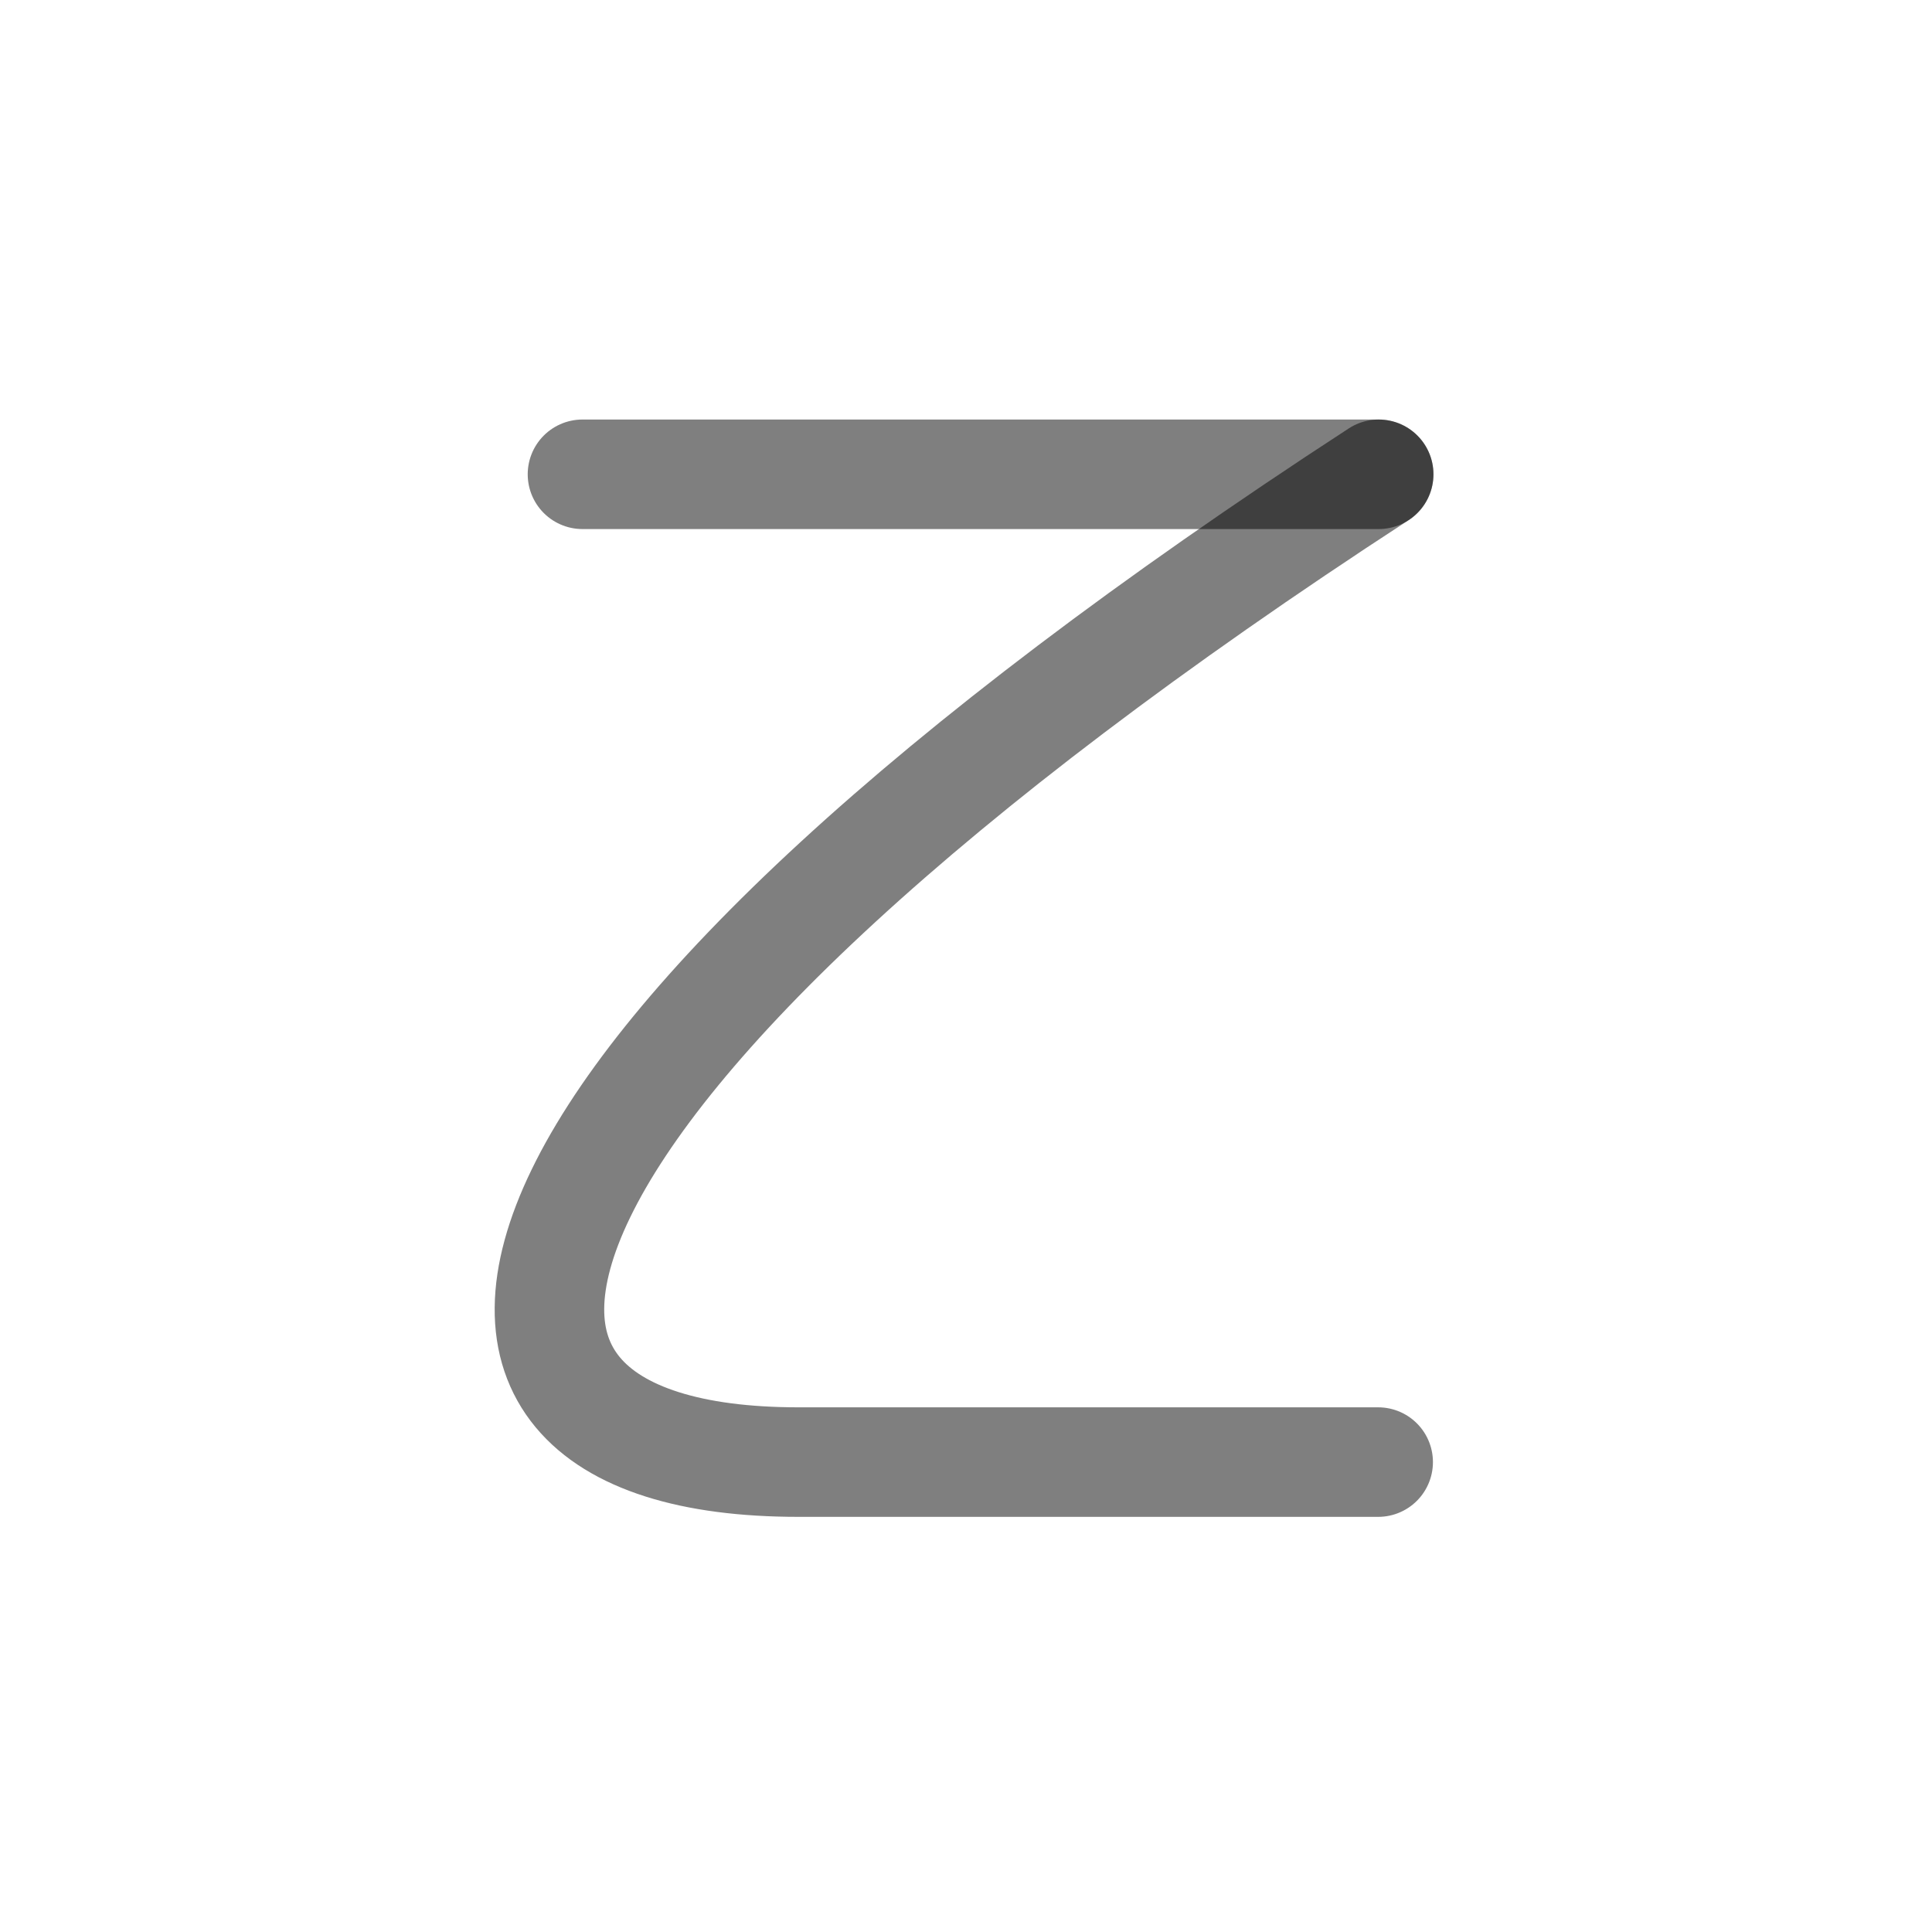
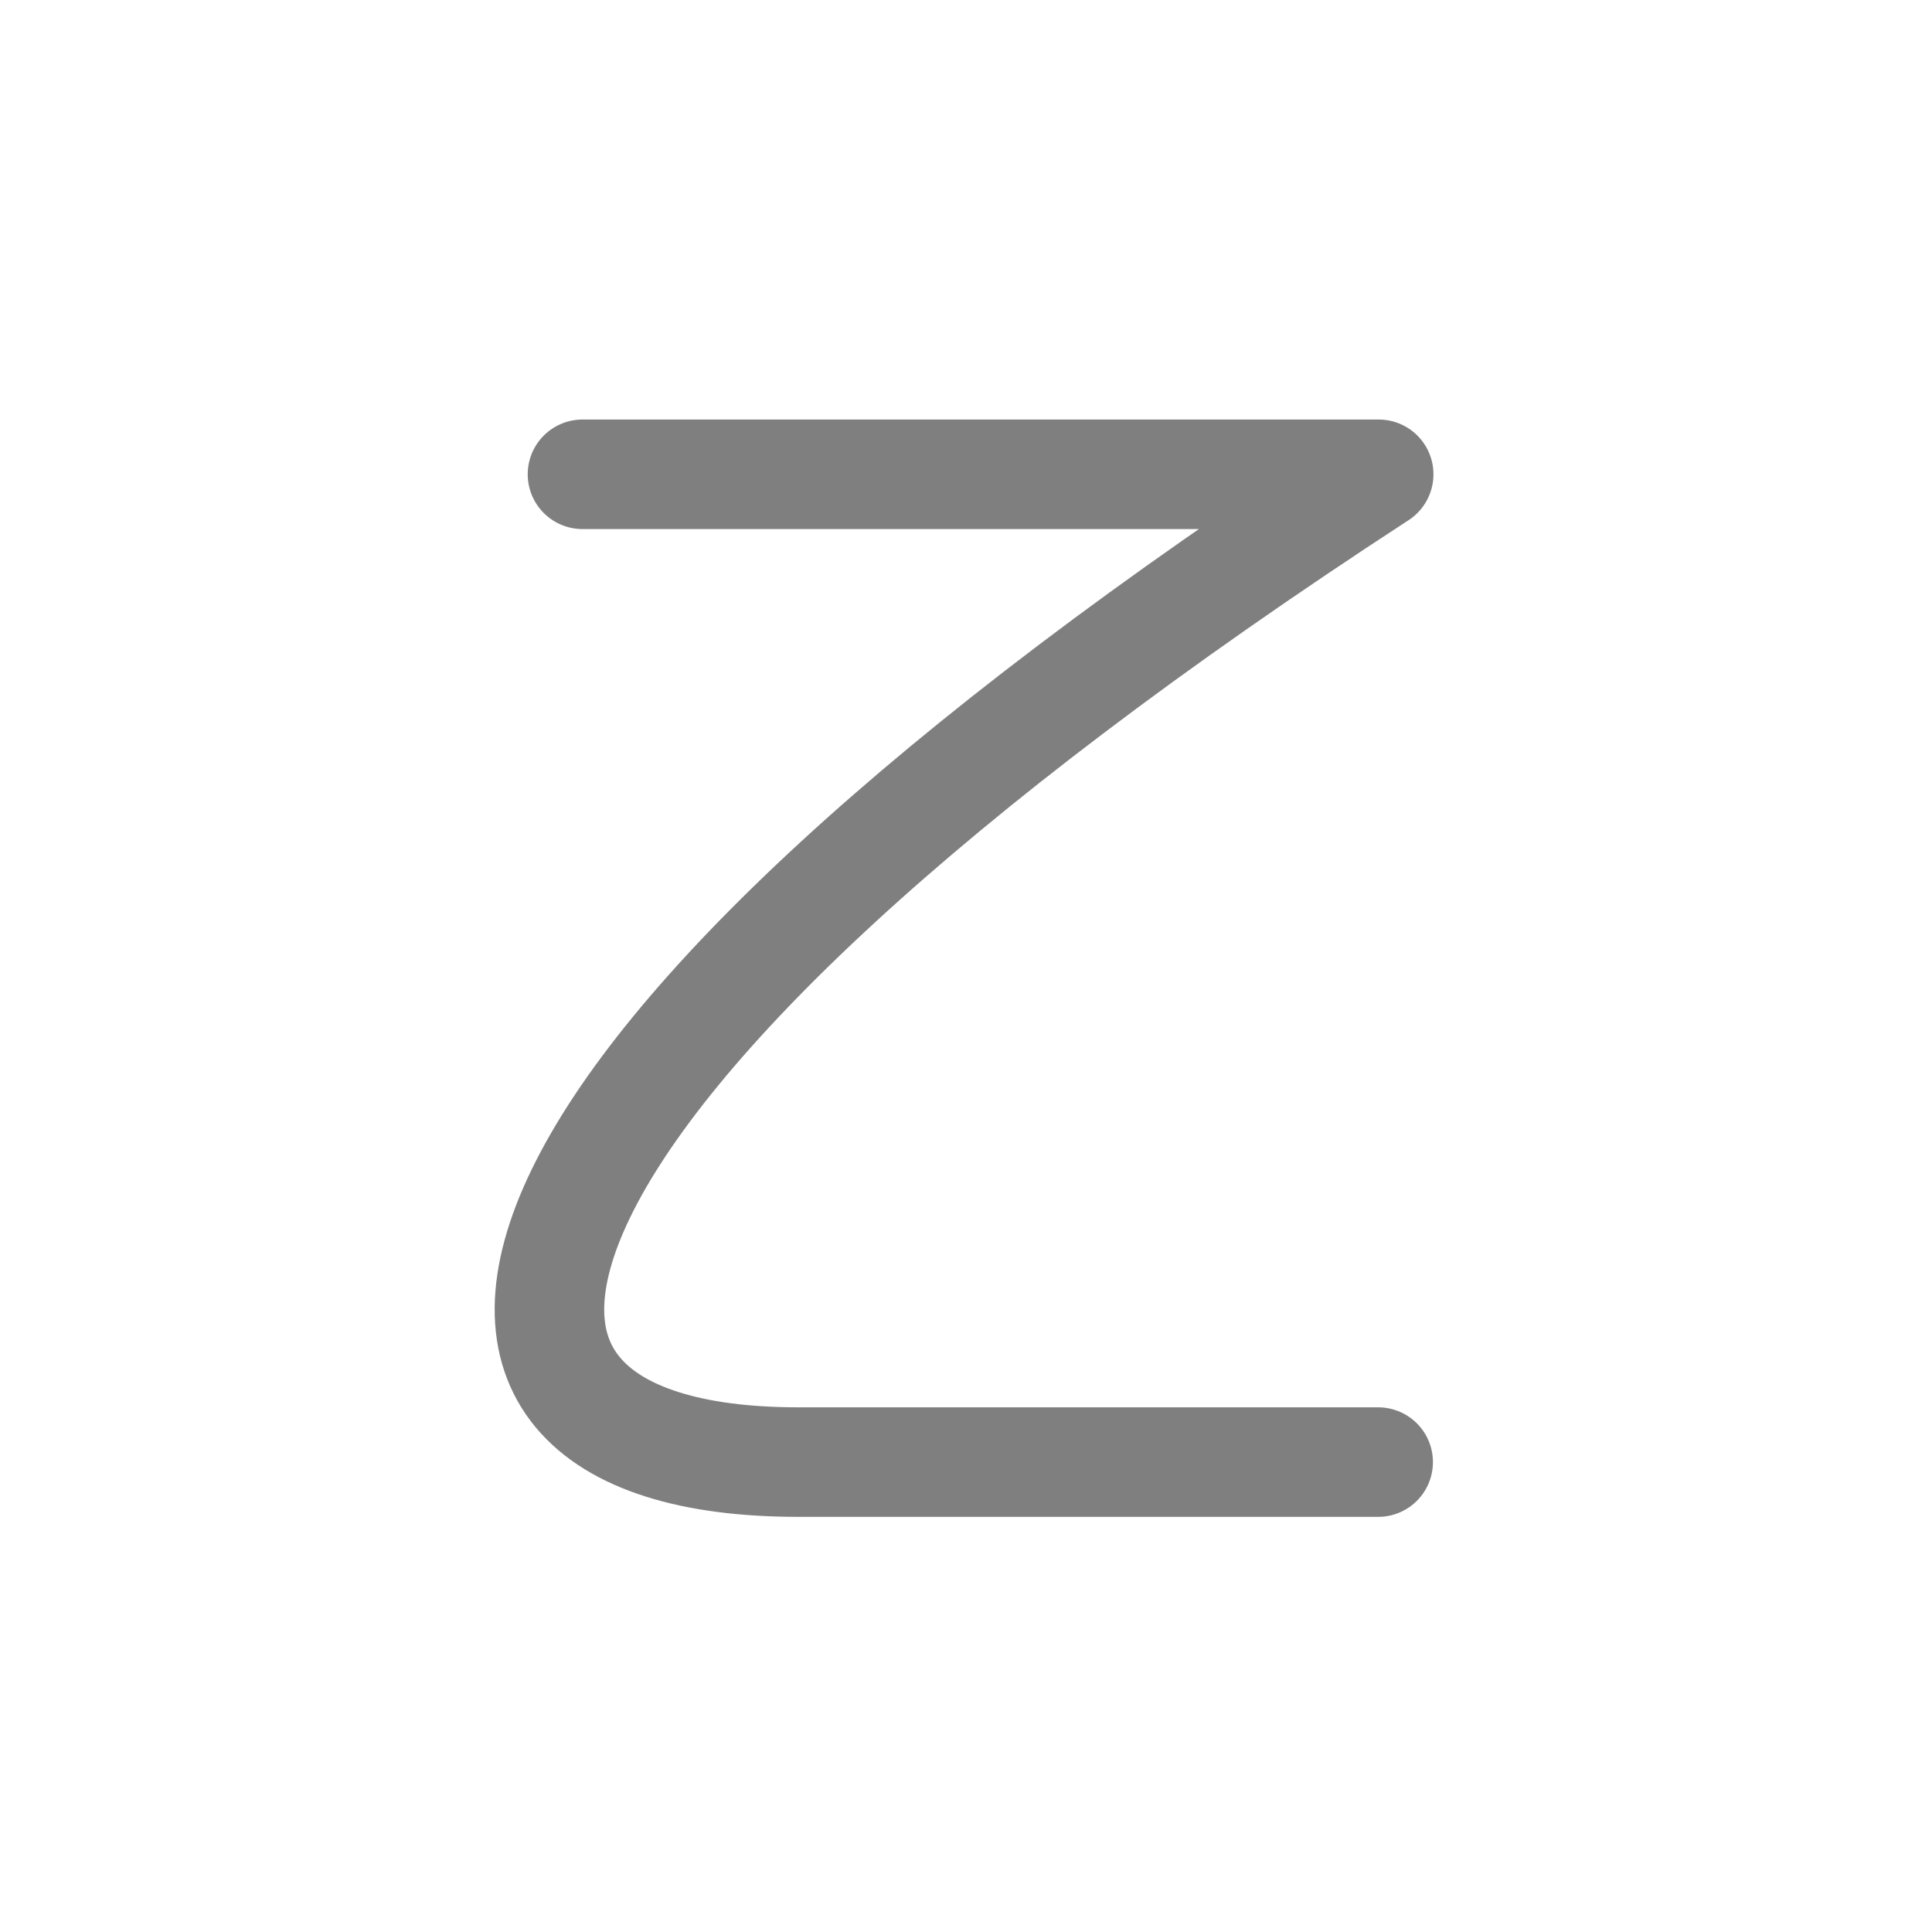
<svg xmlns="http://www.w3.org/2000/svg" width="1000" height="1000" viewBox="0 0 264.583 264.583" version="1.1" id="svg5">
  <defs id="defs2" />
  <g id="layer1">
-     <path style="fill:none;fill-opacity:0.5;stroke:#000000;stroke-width:15;stroke-linecap:round;stroke-linejoin:round;stroke-opacity:0.5;paint-order:stroke markers fill" d="M 79.769,64.953 H 188.808" id="path15072" />
-     <path style="fill:none;fill-opacity:0.5;stroke:#000000;stroke-width:15;stroke-linecap:round;stroke-linejoin:round;stroke-opacity:0.5;paint-order:stroke markers fill" d="M 188.808,64.953 C 62.361,147.21 50.401,200.23 109.353,200.23 h 79.384" id="path15074" />
+     <path style="fill:none;fill-opacity:0.5;stroke:#000000;stroke-width:15;stroke-linecap:round;stroke-linejoin:round;stroke-opacity:0.5;paint-order:stroke markers fill" d="M 79.769,64.953 H 188.808 C 62.361,147.21 50.401,200.23 109.353,200.23 h 79.384" id="path15072" />
  </g>
</svg>
